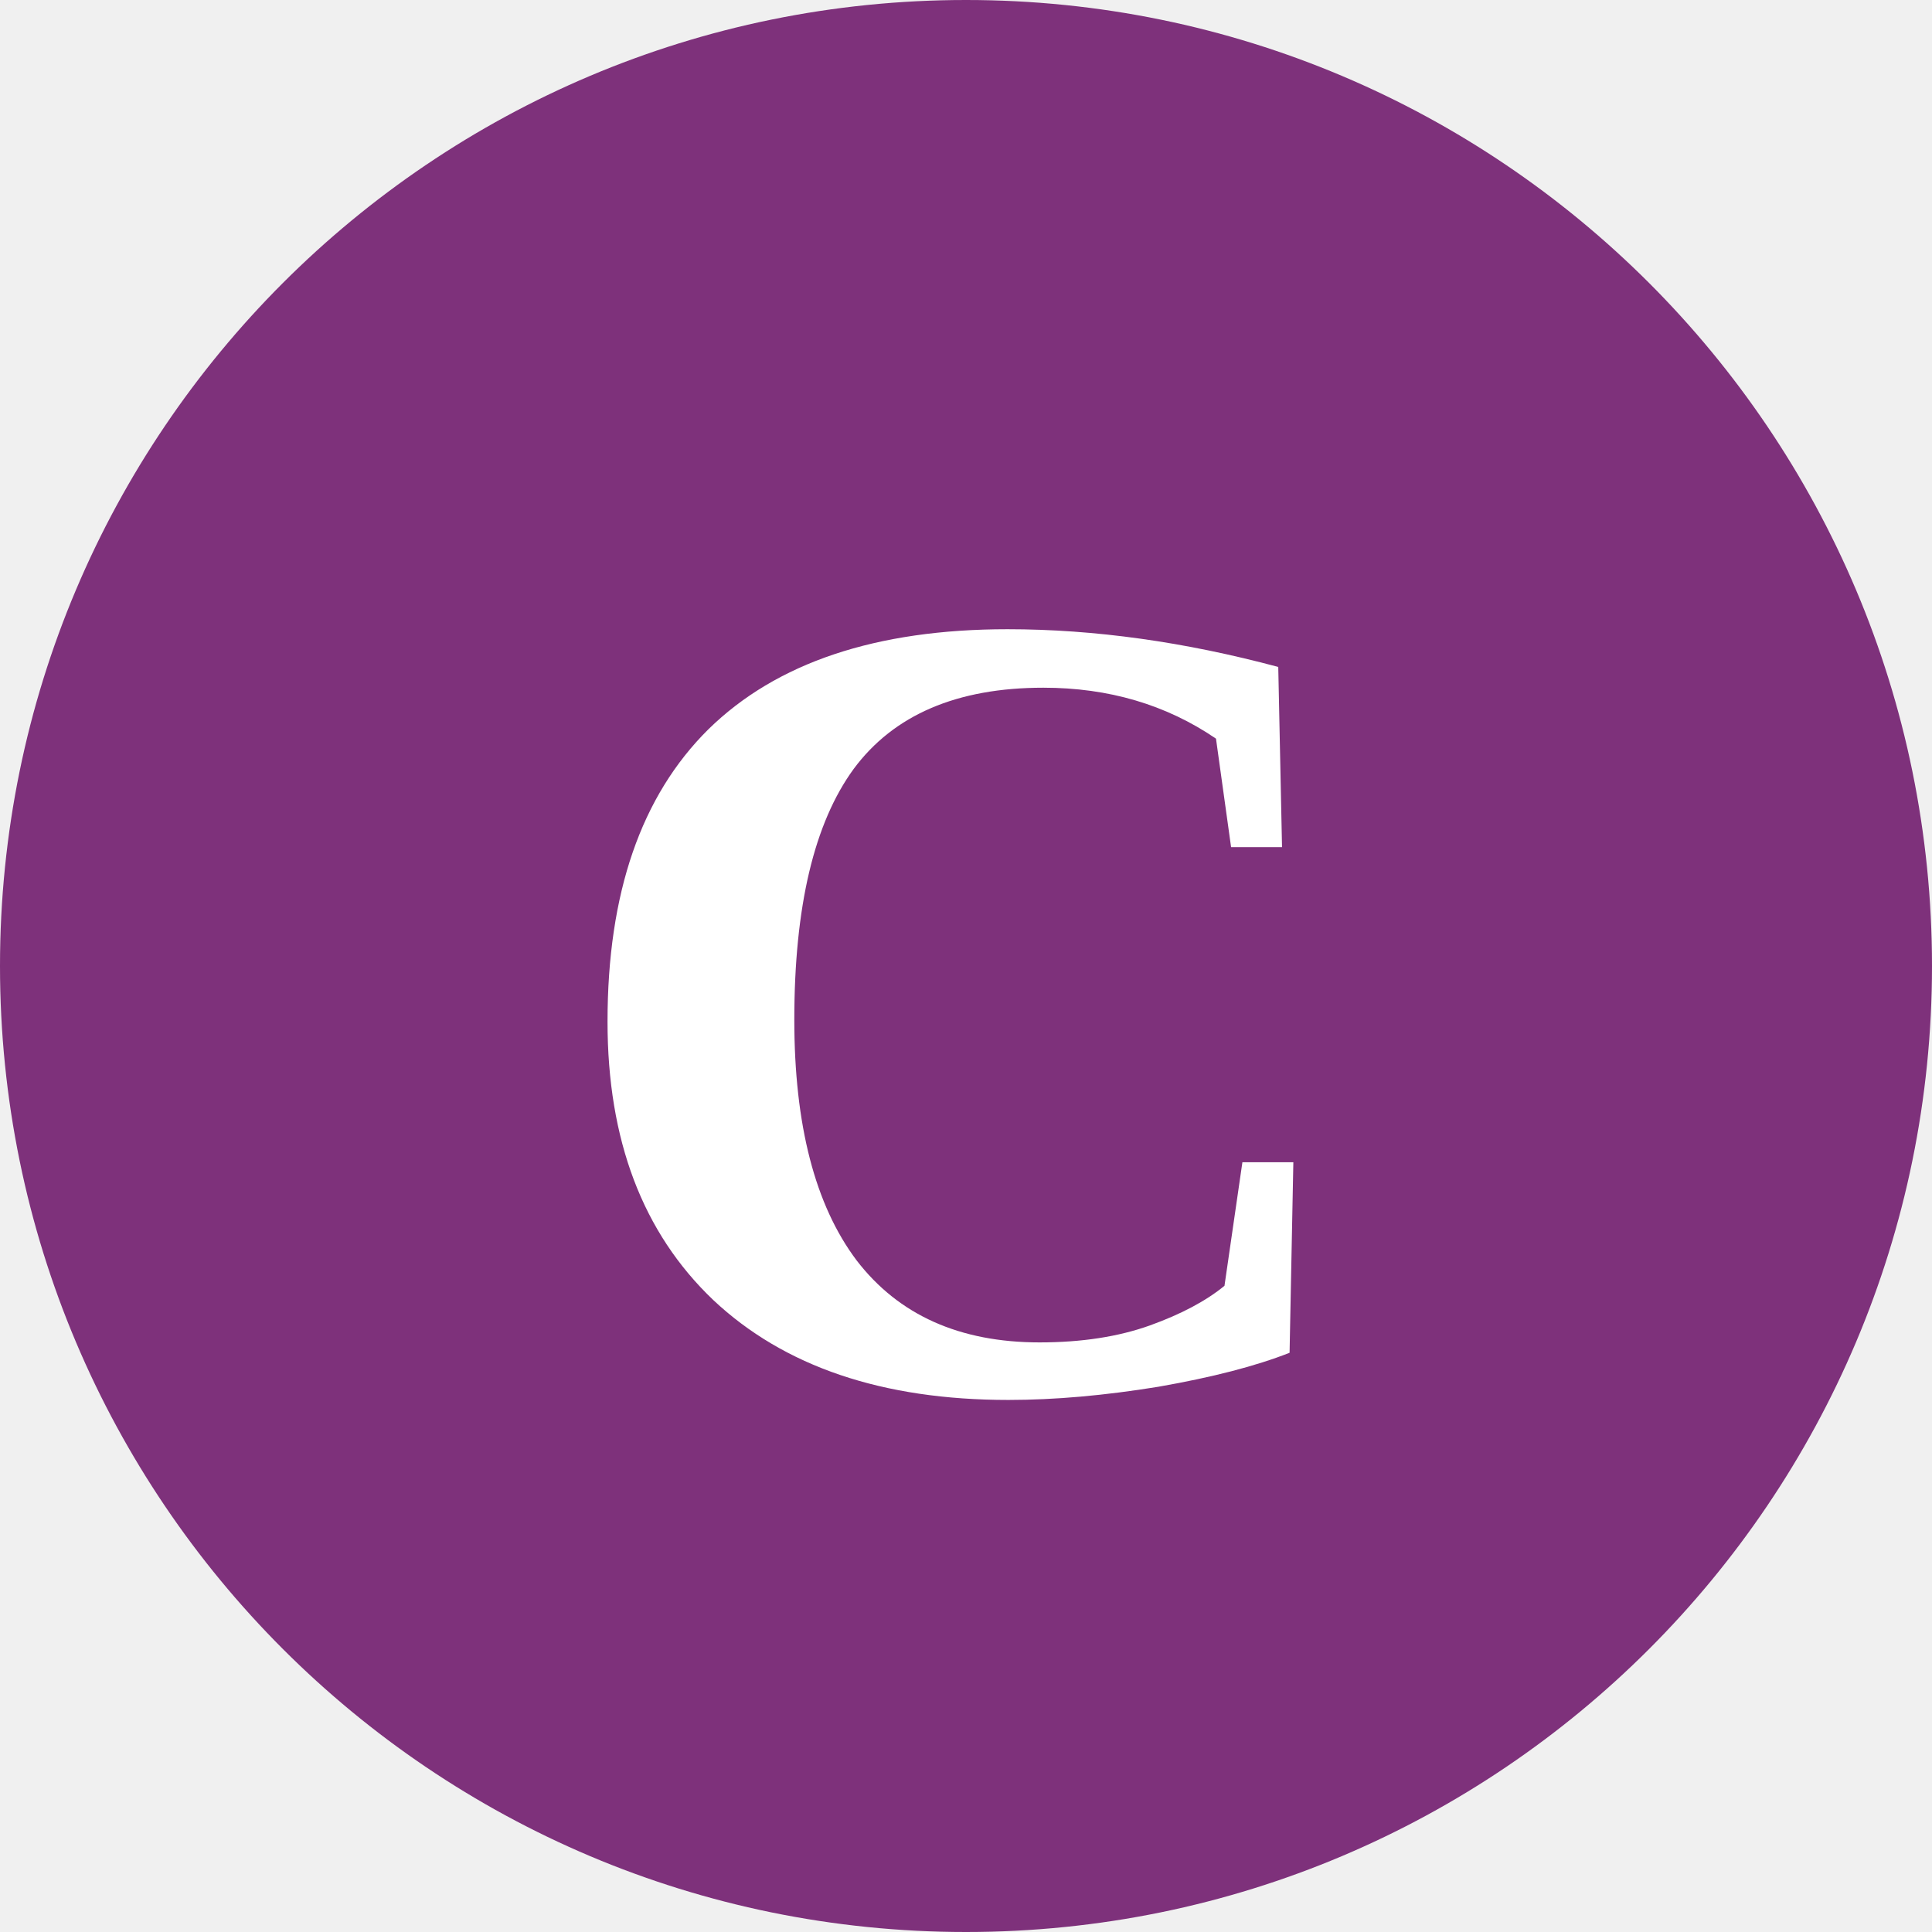
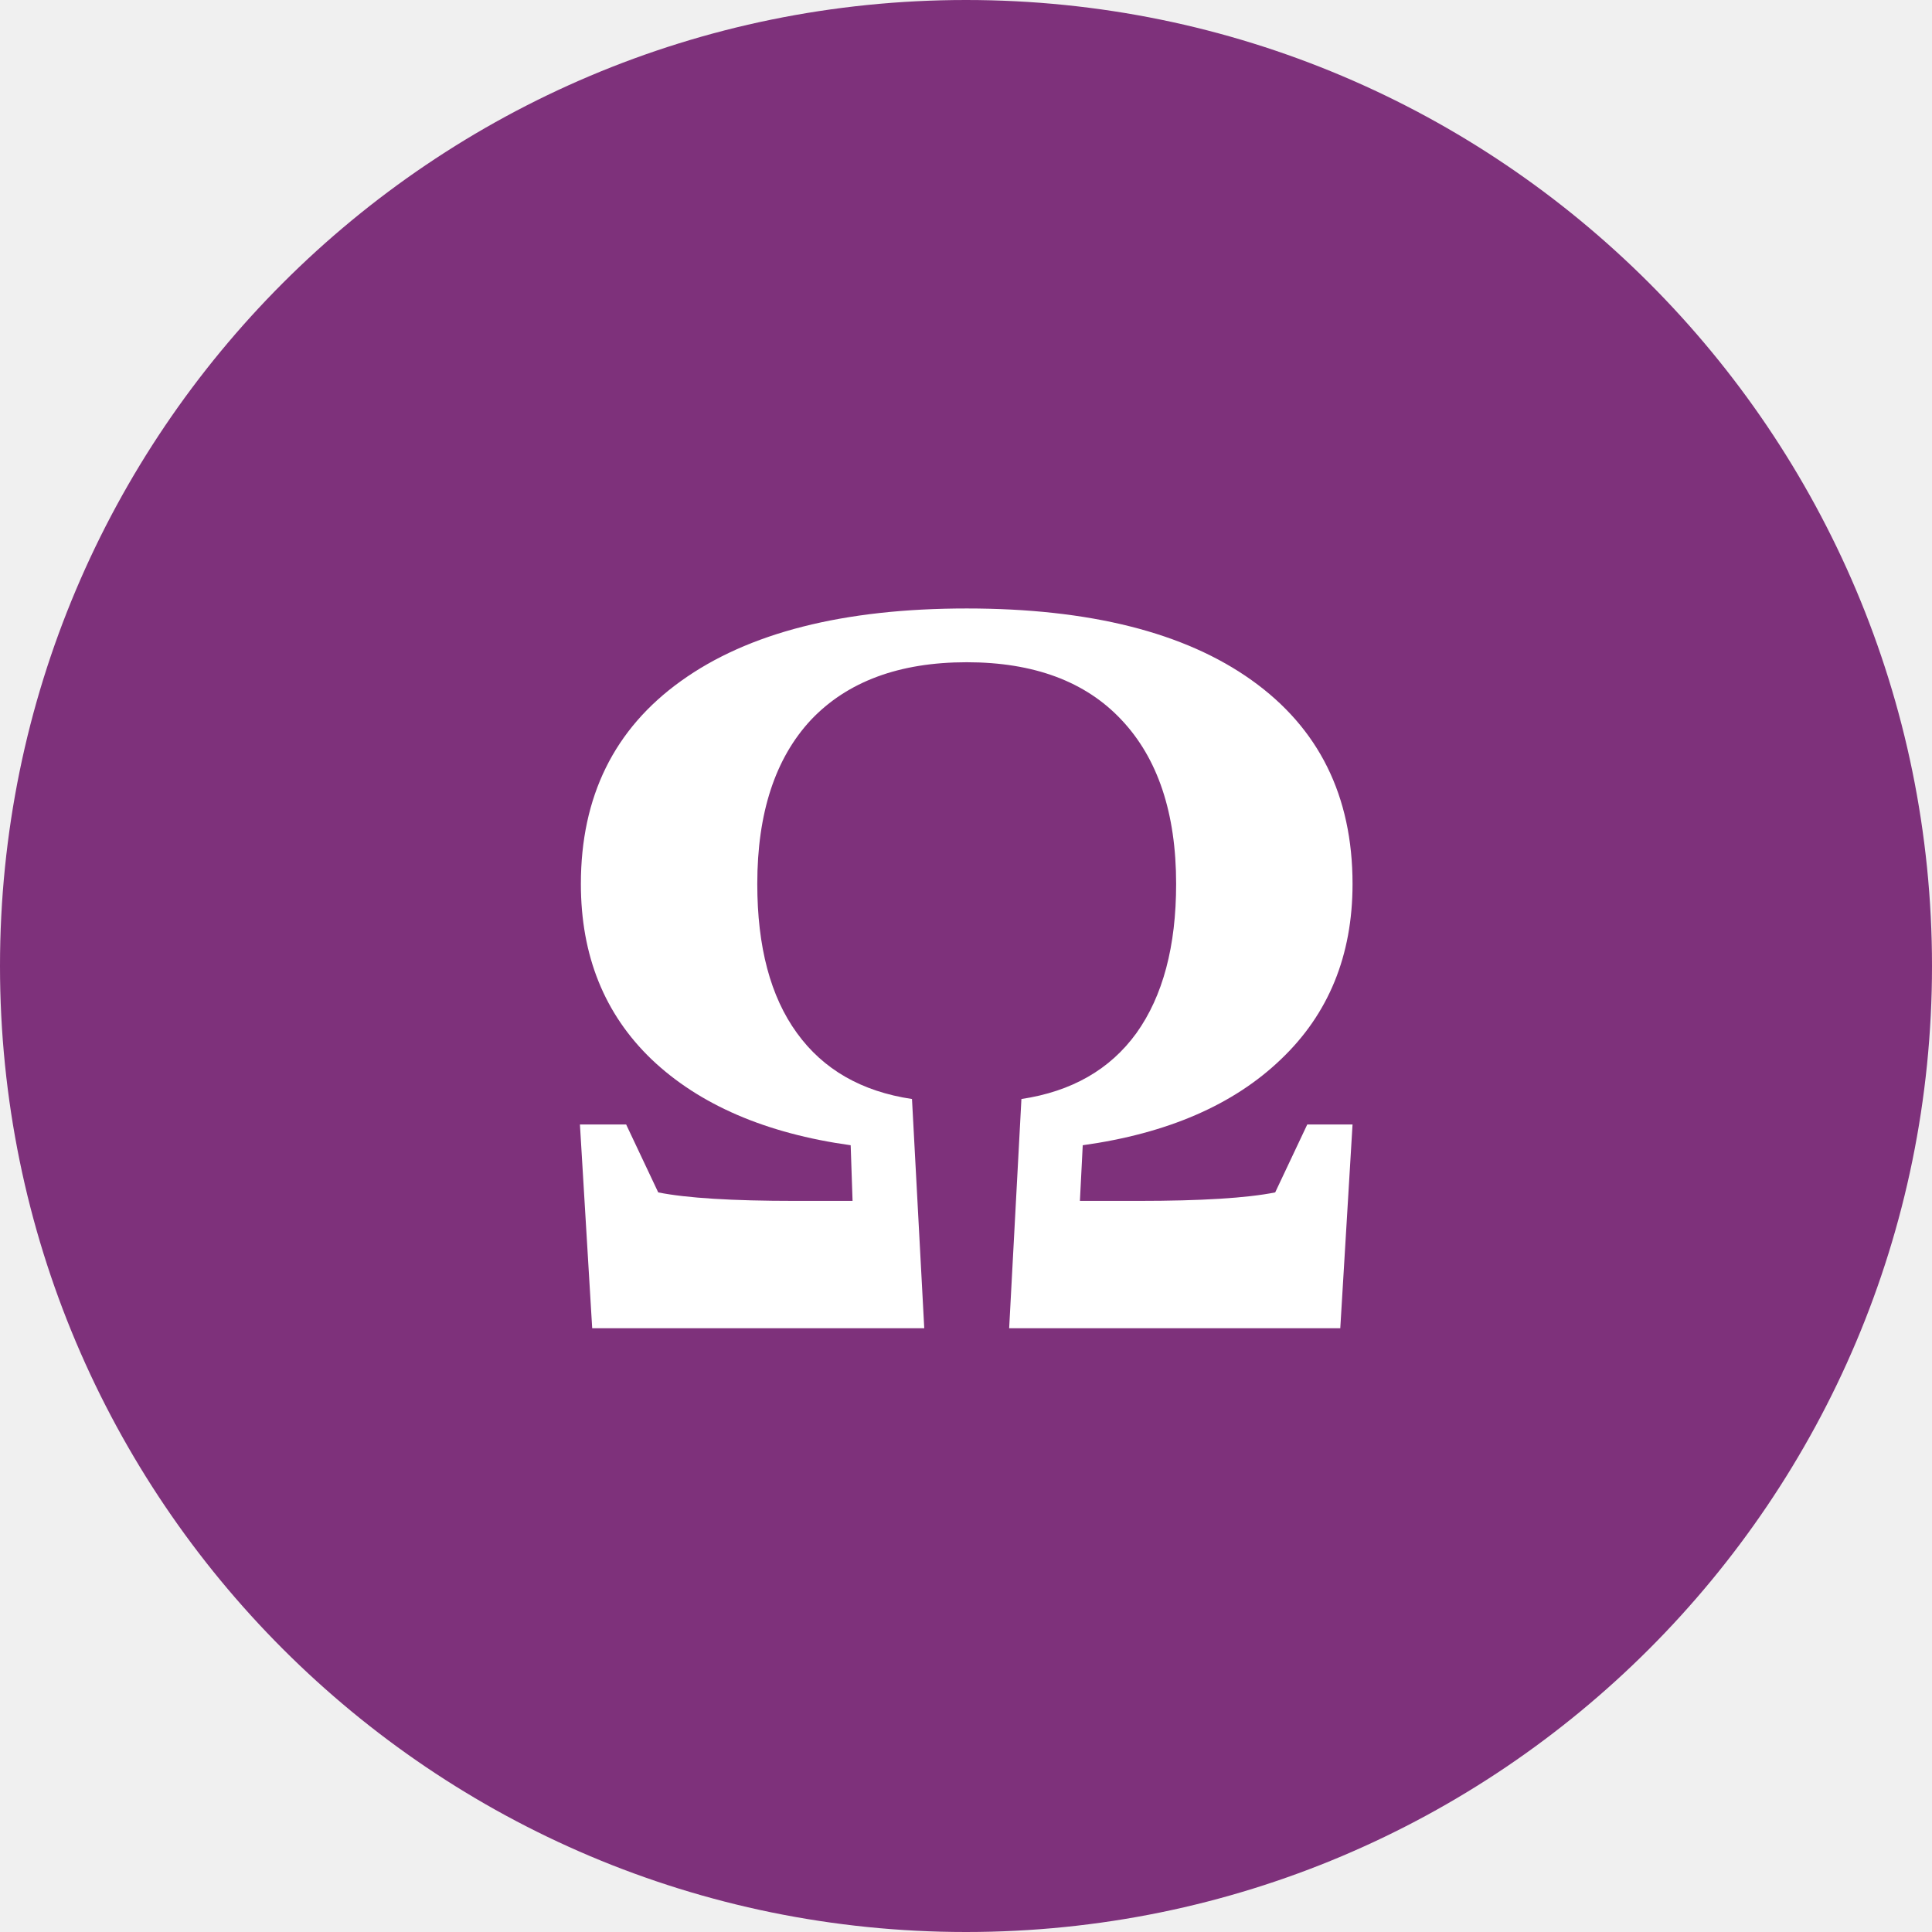
<svg xmlns="http://www.w3.org/2000/svg" viewBox="0 0 32 32">
  <circle cx="16" cy="16" r="16" fill="#7E317B" />
-   <text x="16" y="23" font-family="Georgia, 'Times New Roman', serif" font-size="19" font-weight="700" fill="#ffffff" text-anchor="middle">C</text>
+   <text x="16" y="22" font-family="Georgia, 'Times New Roman', serif" font-size="18" font-weight="700" fill="#ffffff" text-anchor="middle">Ω</text>
</svg>
